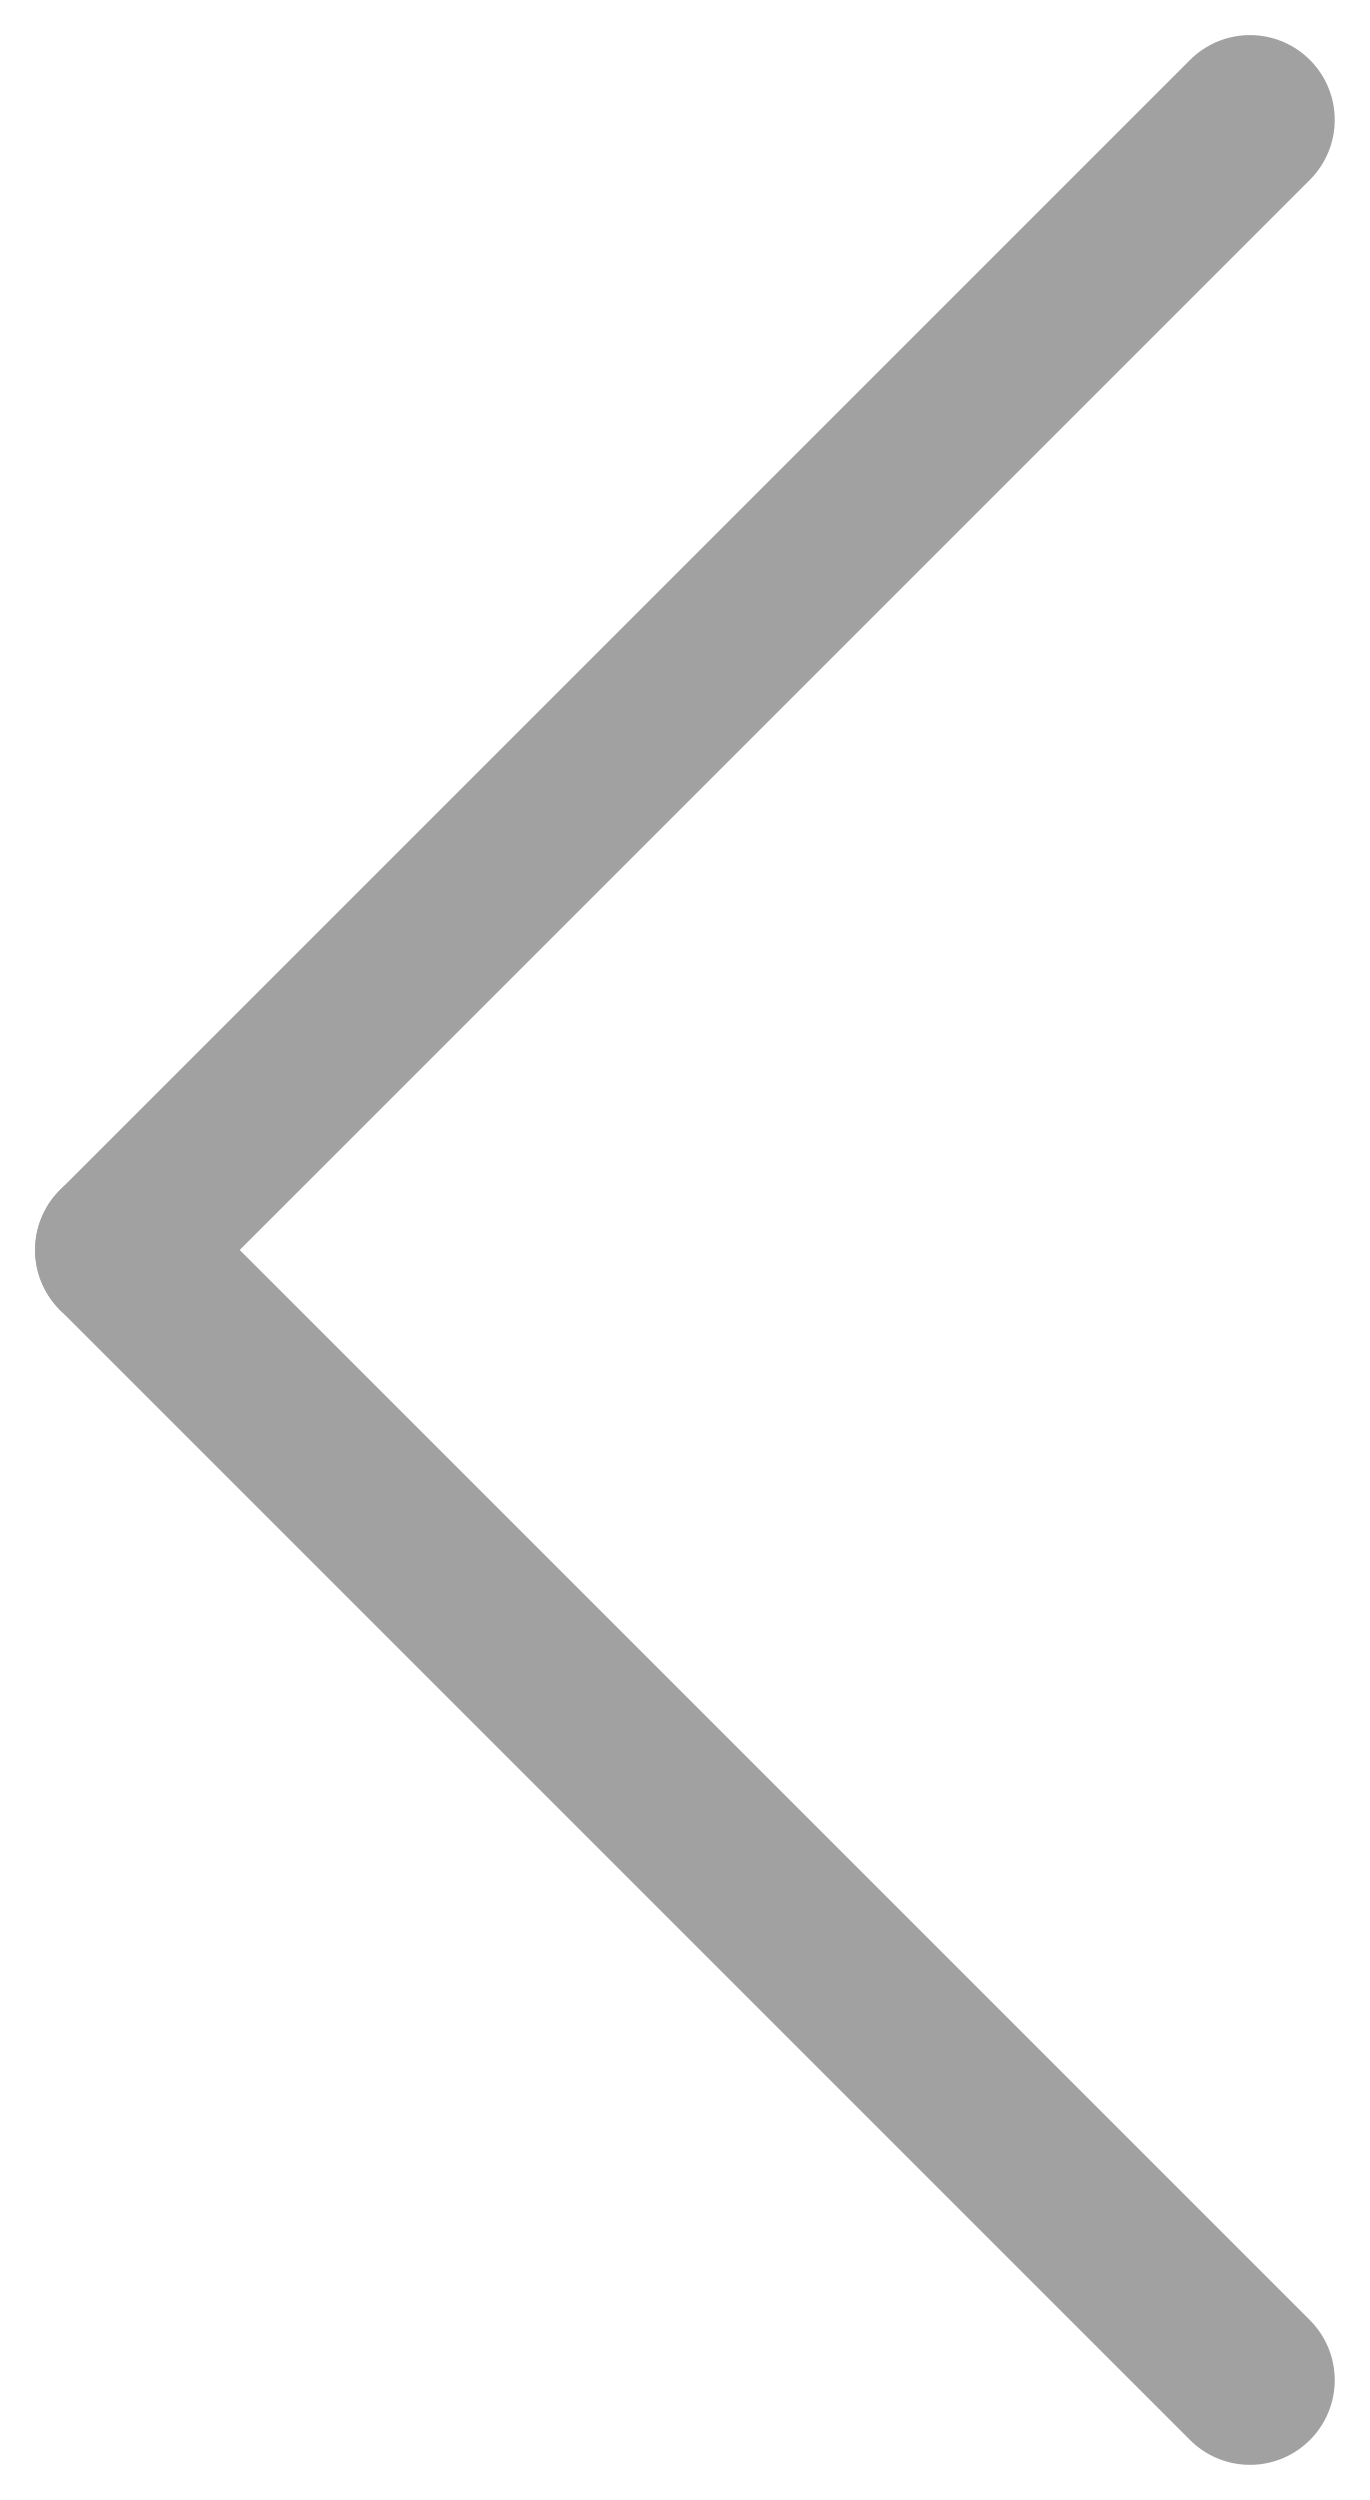
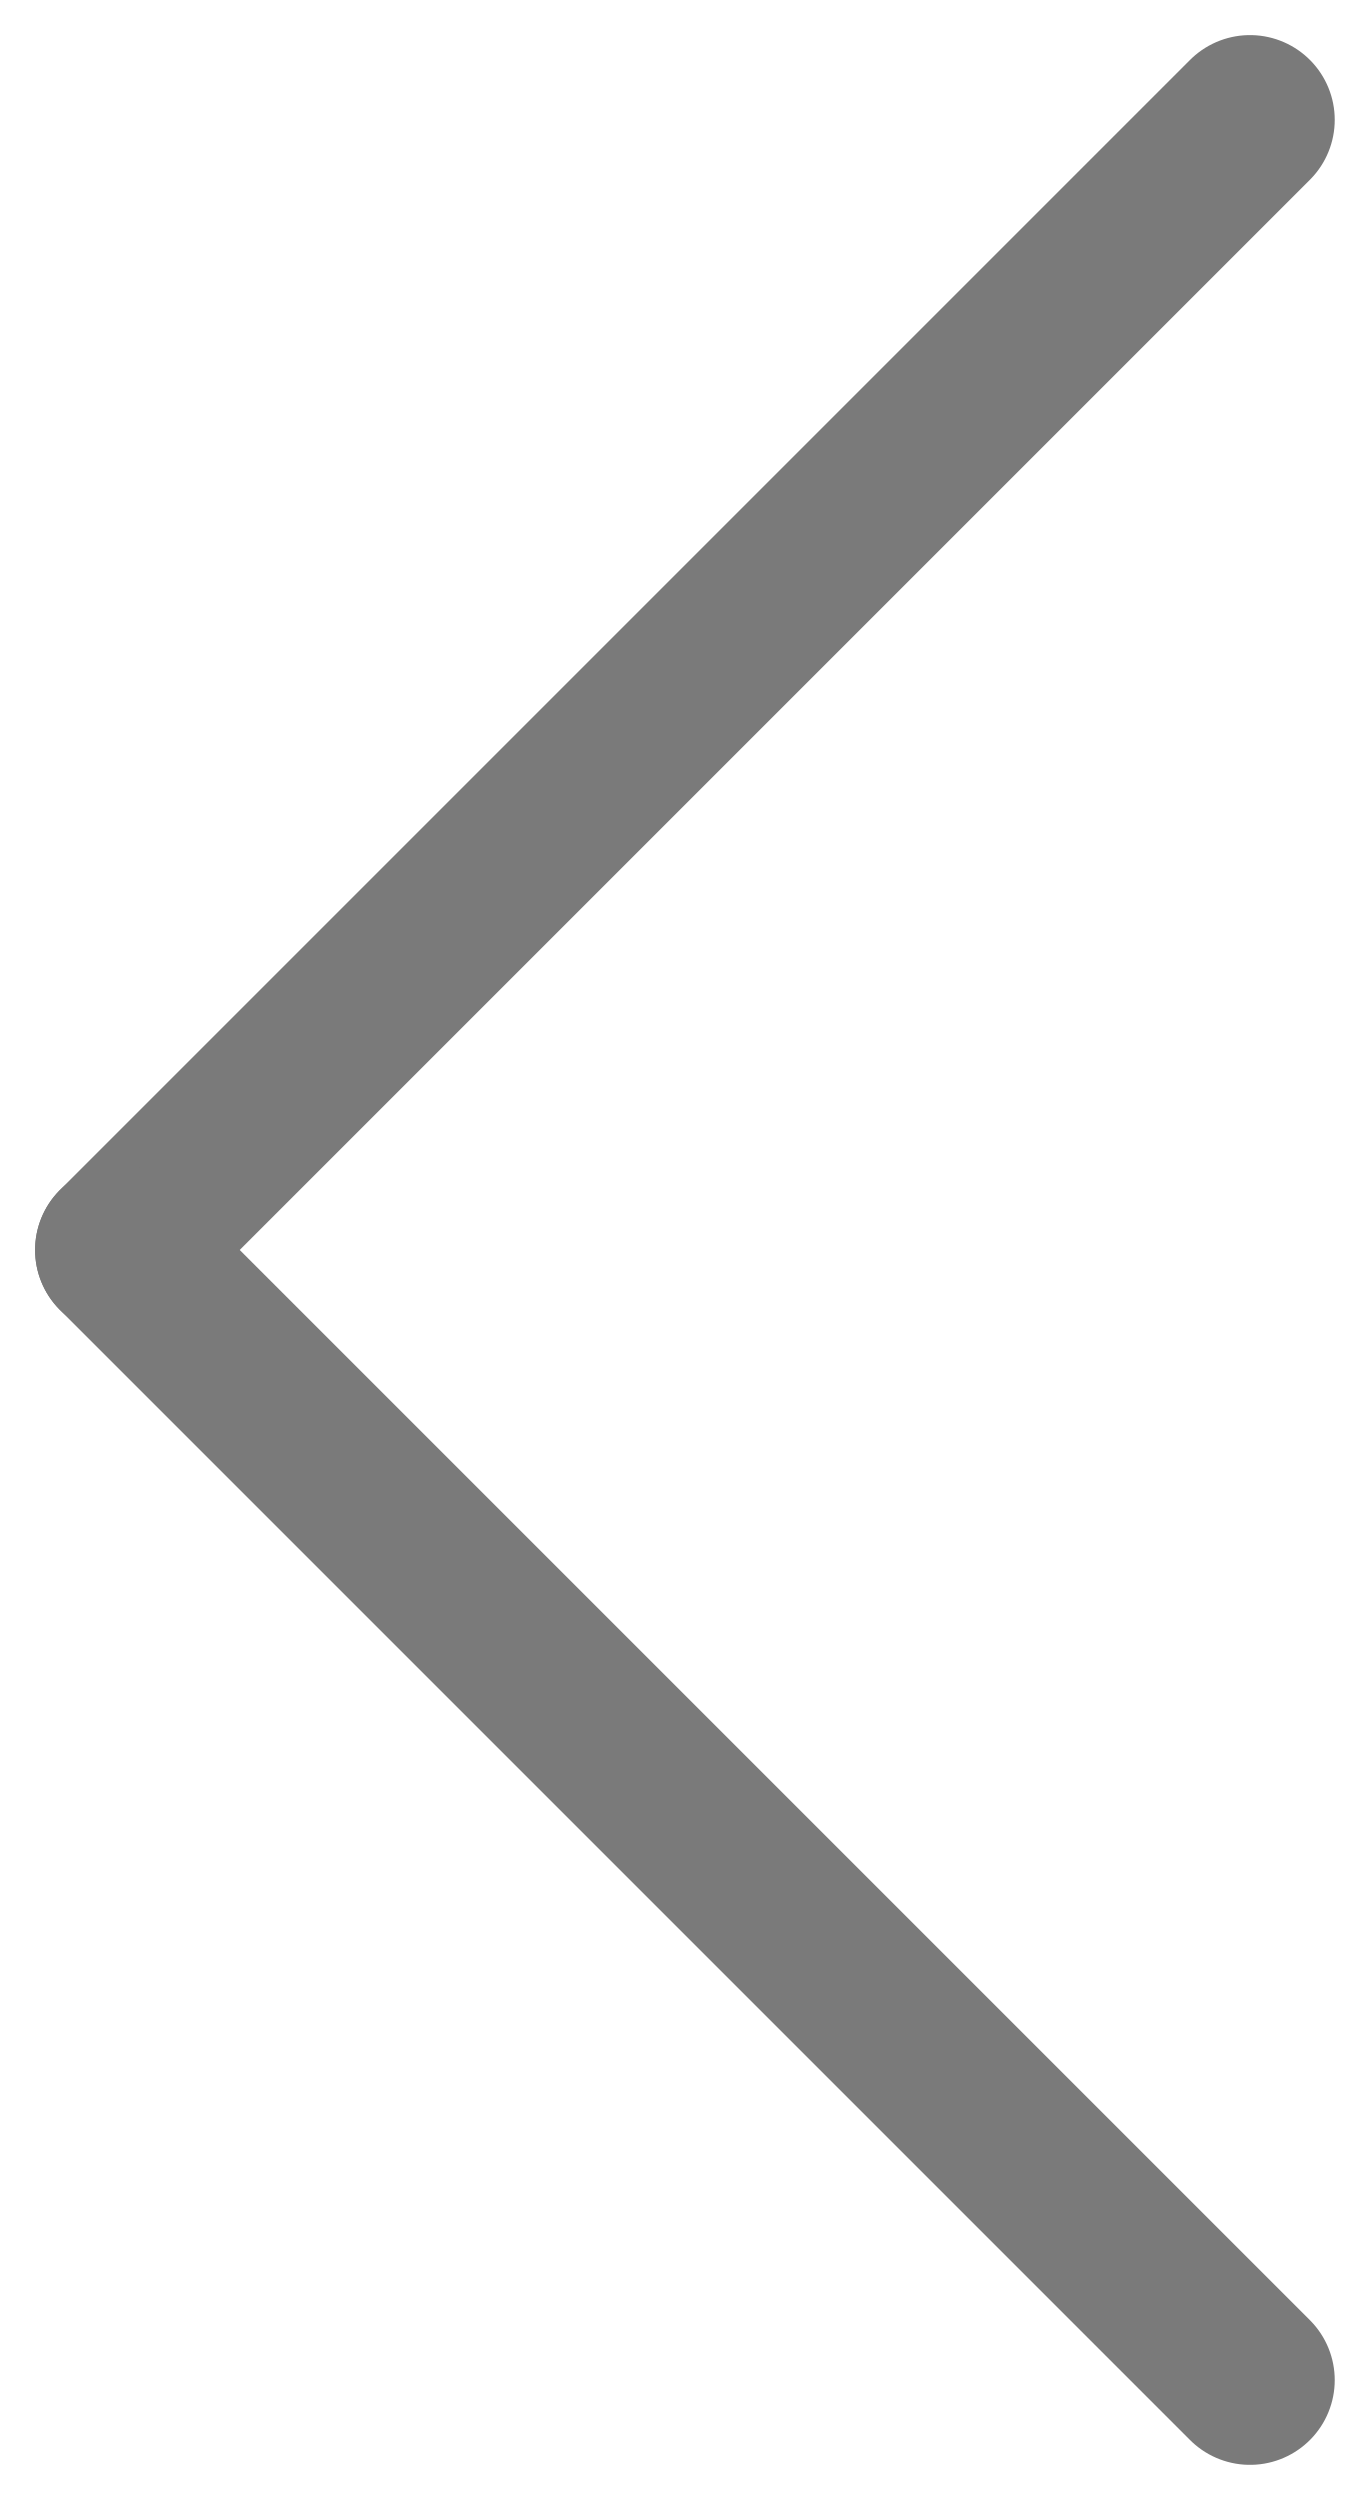
<svg xmlns="http://www.w3.org/2000/svg" width="24.243" height="44.243" viewBox="0 0 24.243 44.243">
  <g id="Group_174" data-name="Group 174" transform="translate(-308.379 -900.379)">
-     <line id="Line_13" data-name="Line 13" x1="20" y2="20" transform="translate(310.5 902.5)" fill="none" stroke="#a1a1a1" stroke-linecap="round" stroke-width="3" />
-     <line id="Line_14" data-name="Line 14" x1="20" y1="20" transform="translate(310.5 922.5)" fill="none" stroke="#a1a1a1" stroke-linecap="round" stroke-width="3" />
+     <line id="Line_13" data-name="Line 13" x1="20" y2="20" transform="translate(310.5 902.5)" fill="none" stroke="#7a7a7a" stroke-linecap="round" stroke-width="3" />
+     <line id="Line_14" data-name="Line 14" x1="20" y1="20" transform="translate(310.5 922.5)" fill="none" stroke="#7a7a7a" stroke-linecap="round" stroke-width="3" />
  </g>
</svg>
